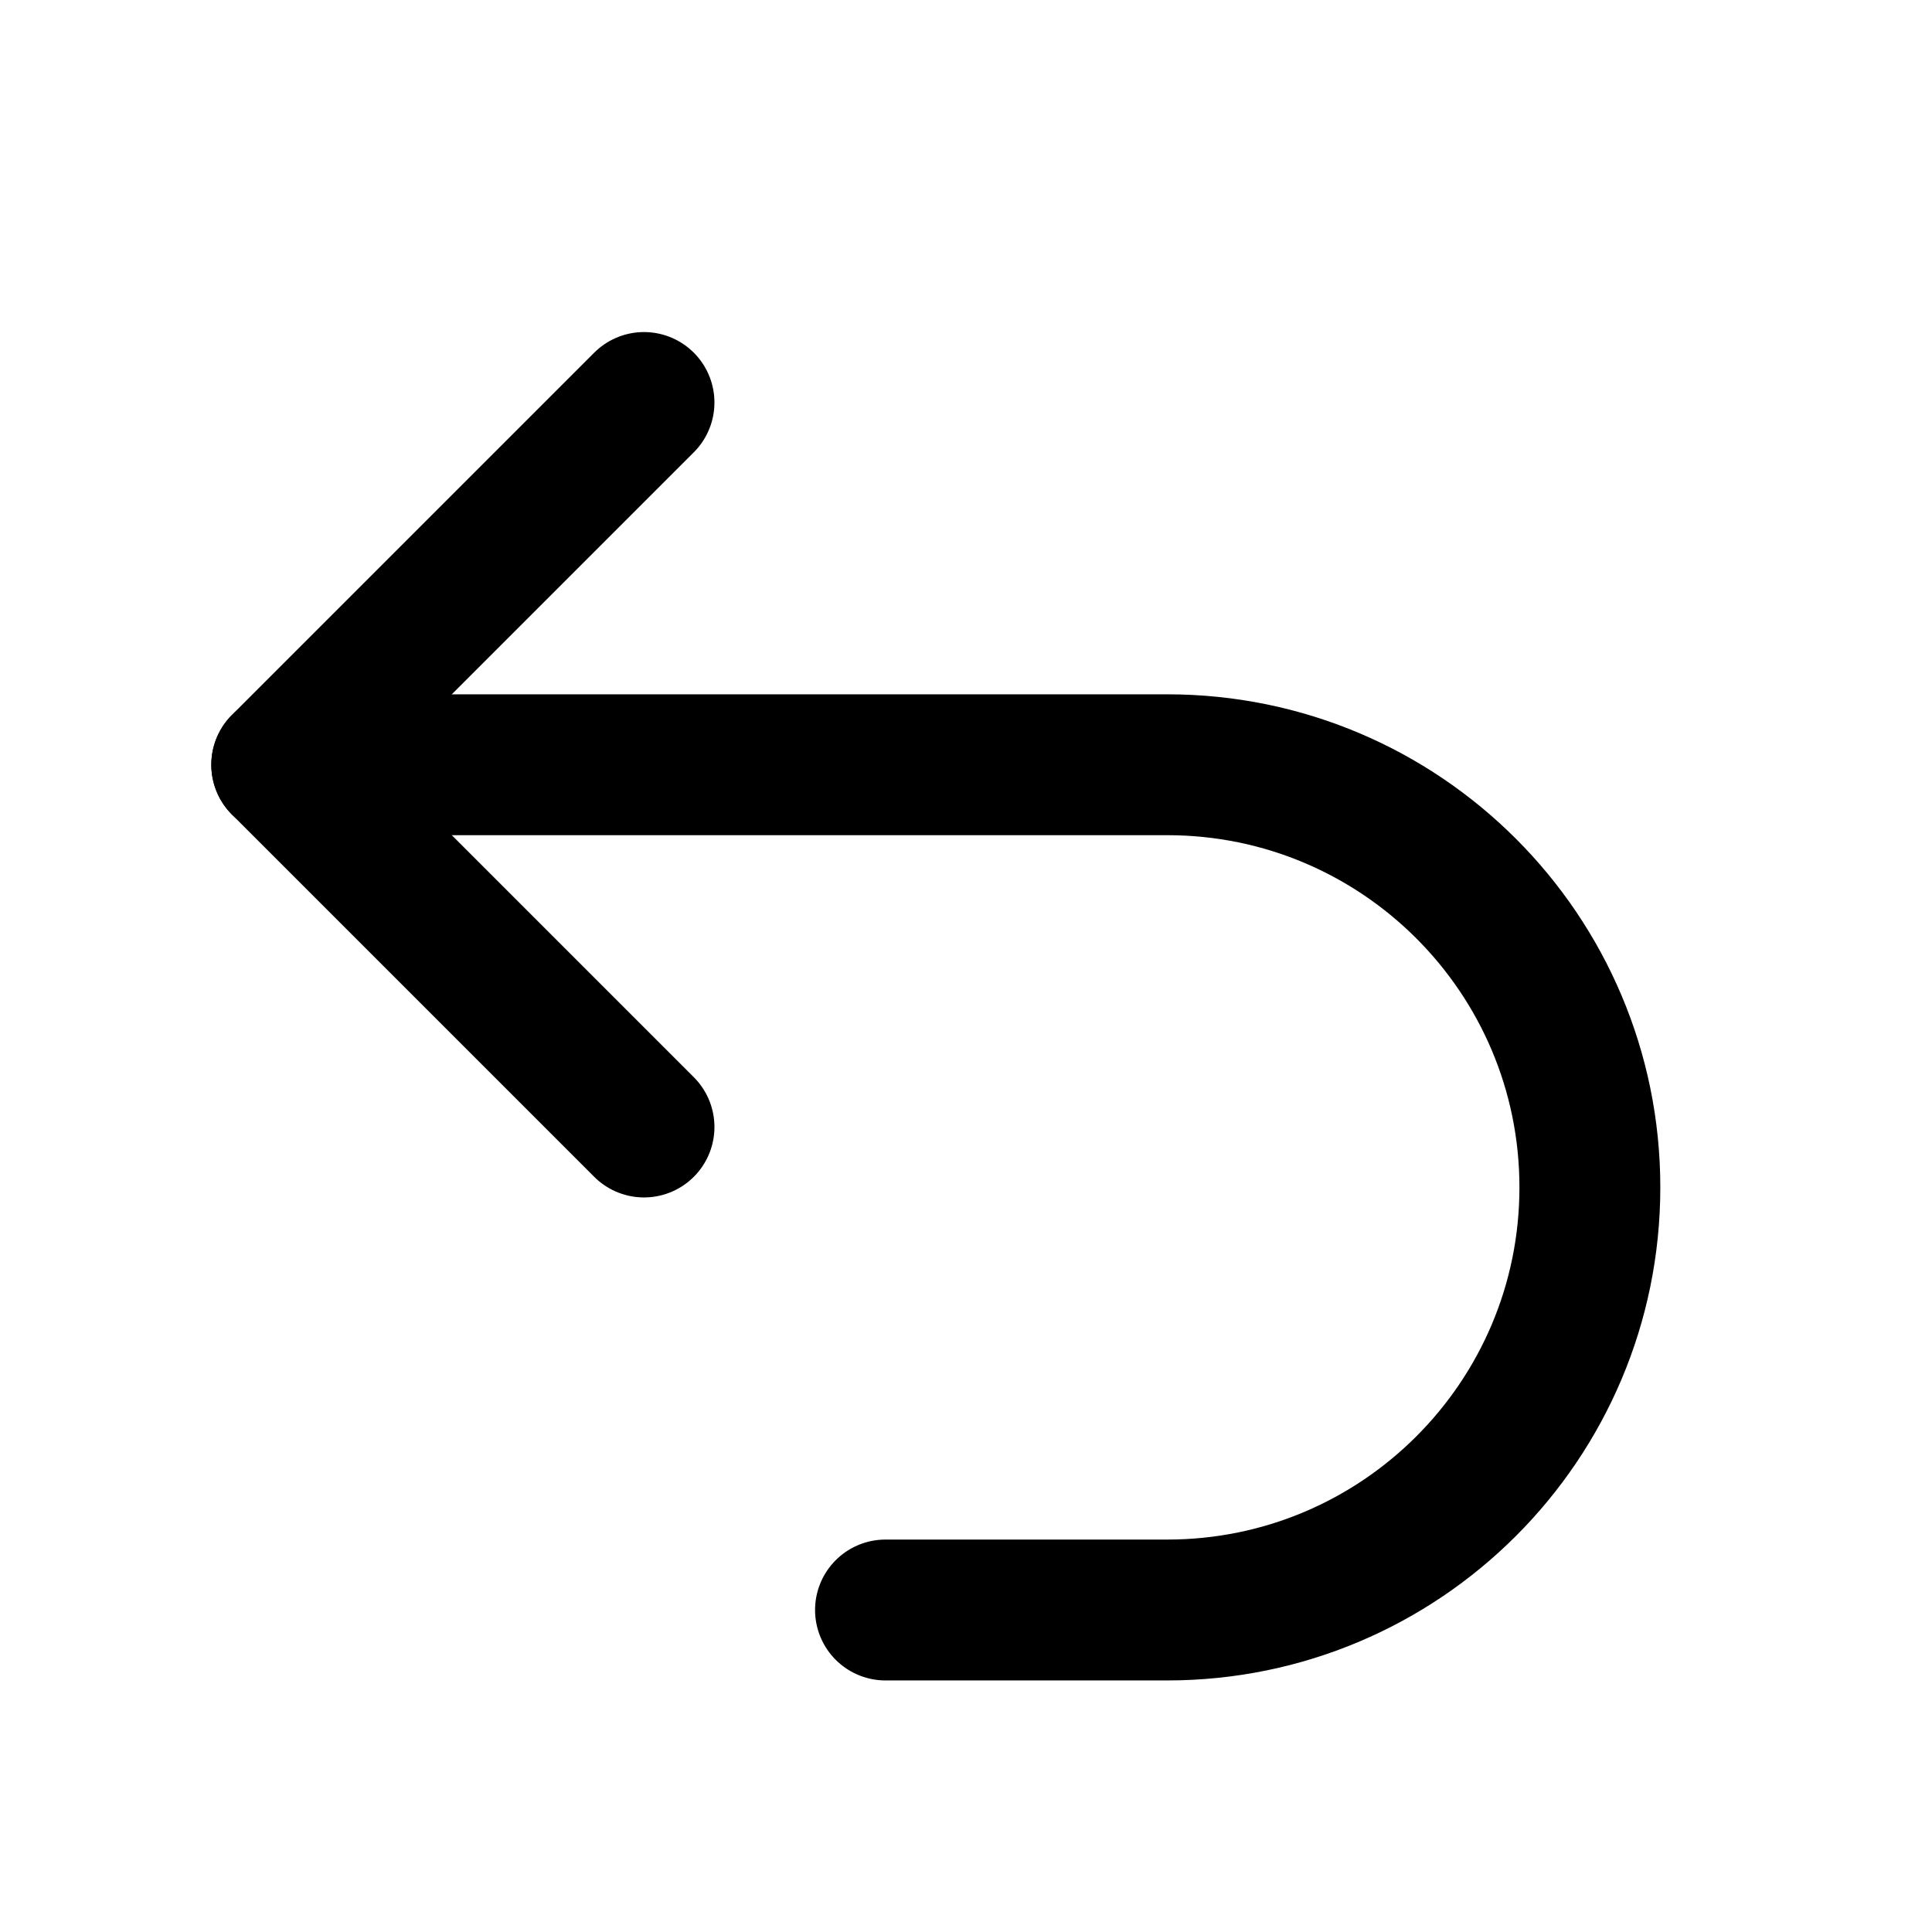
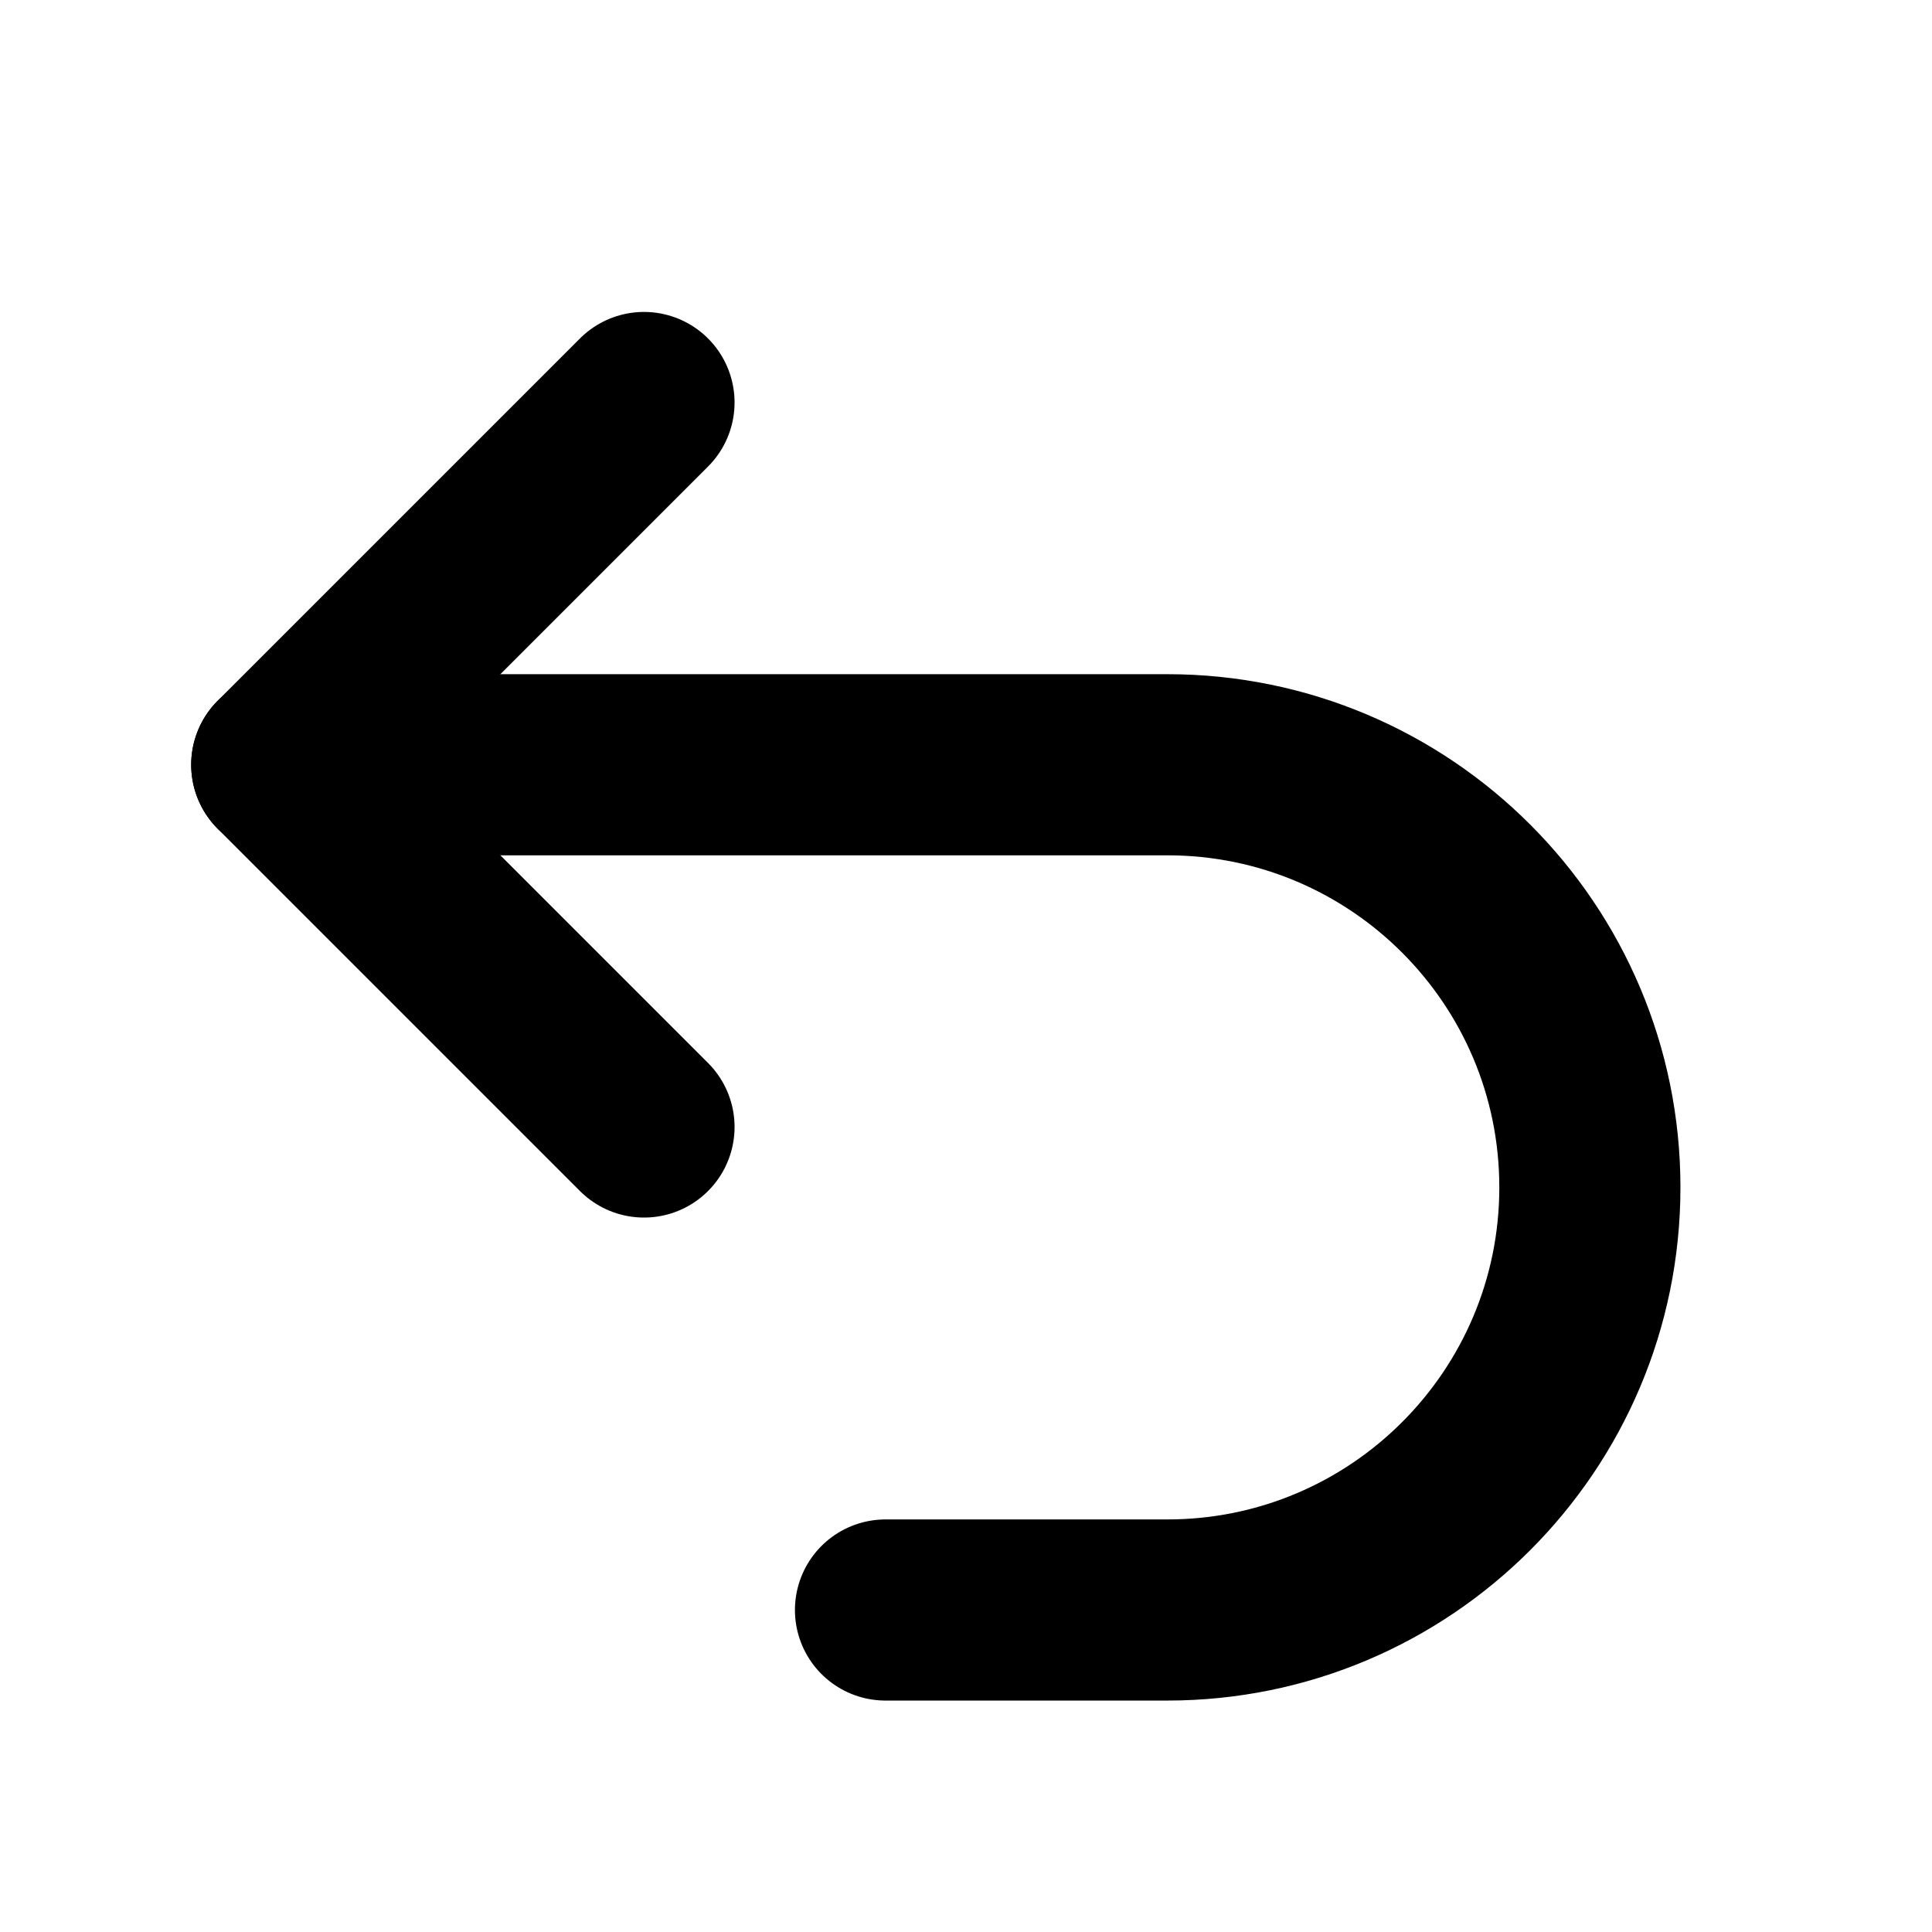
- <svg xmlns="http://www.w3.org/2000/svg" width="24" height="24" viewBox="0 0 24 24" fill="none" stroke="#000" stroke-width="1.75" stroke-linecap="round" stroke-linejoin="round">
+ <svg xmlns="http://www.w3.org/2000/svg" width="24" height="24" viewBox="0 0 24 24" fill="none" stroke="#000" stroke-width="2.25" stroke-linecap="round" stroke-linejoin="round">
  <path d="M8 5 3.5 9.5 8 14" />
  <path d="M3.5 9.5h11a5.25 5.25 0 0 1 0 10.5H11" />
</svg>
